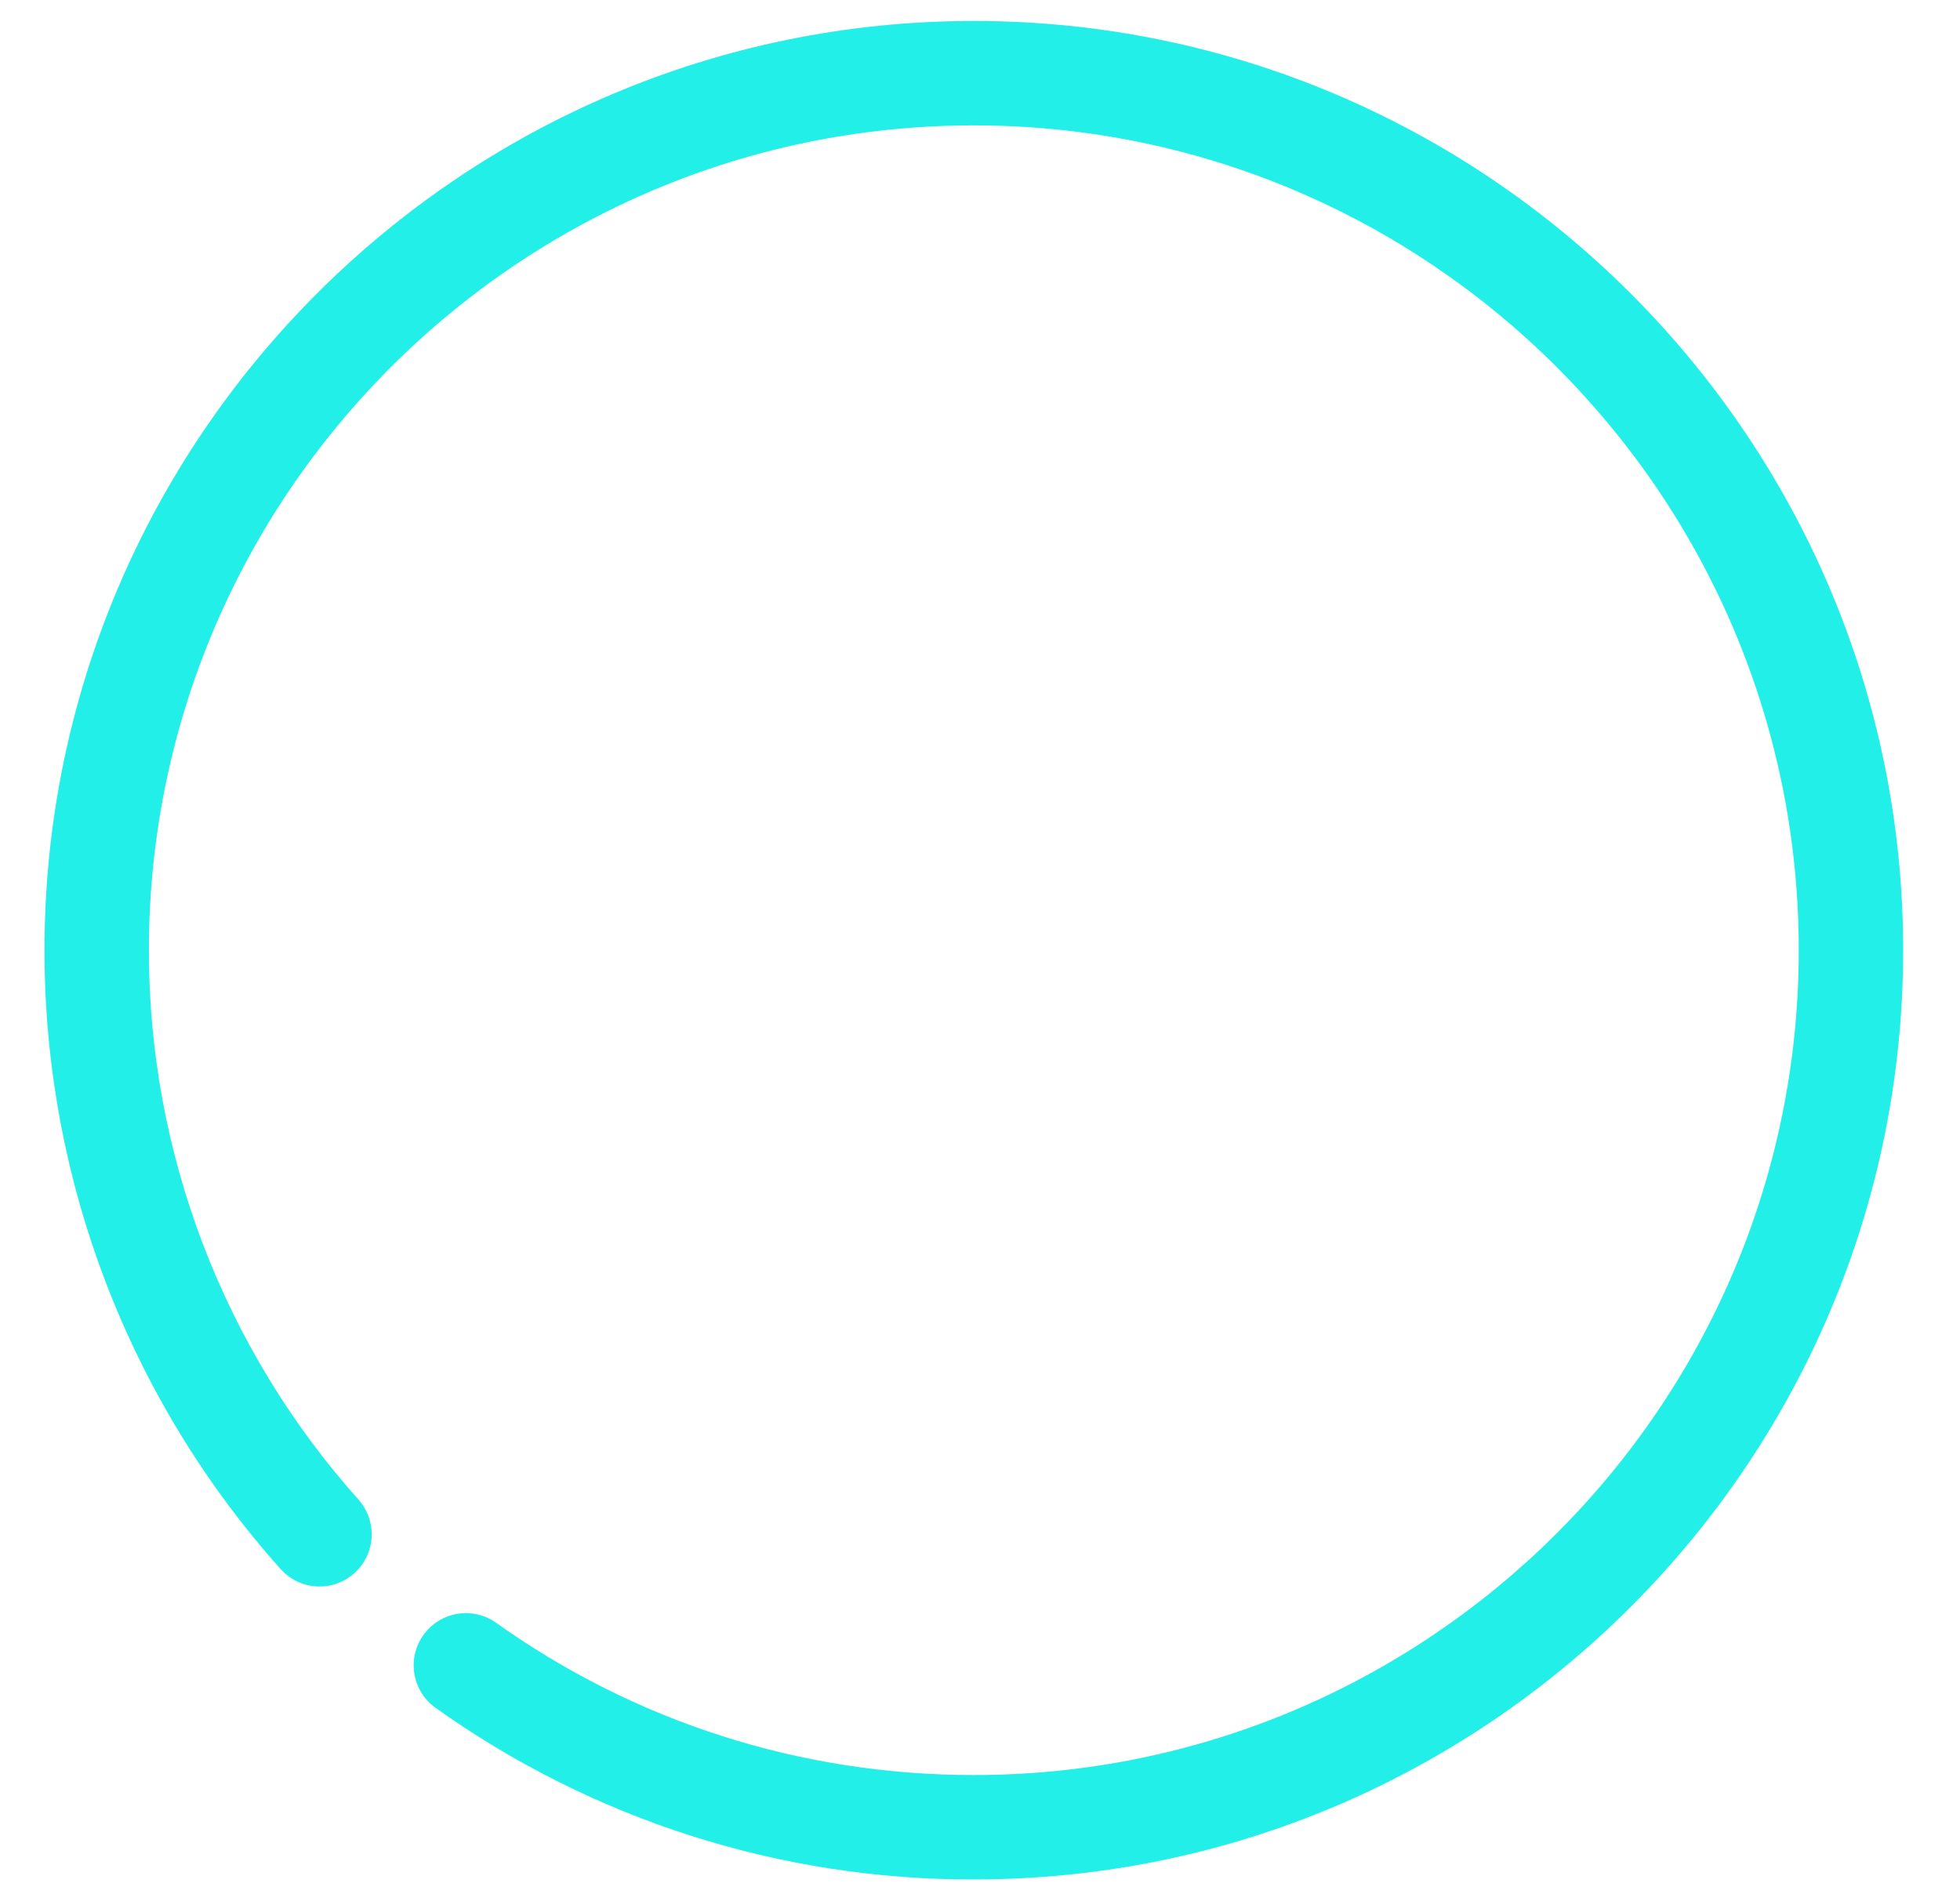
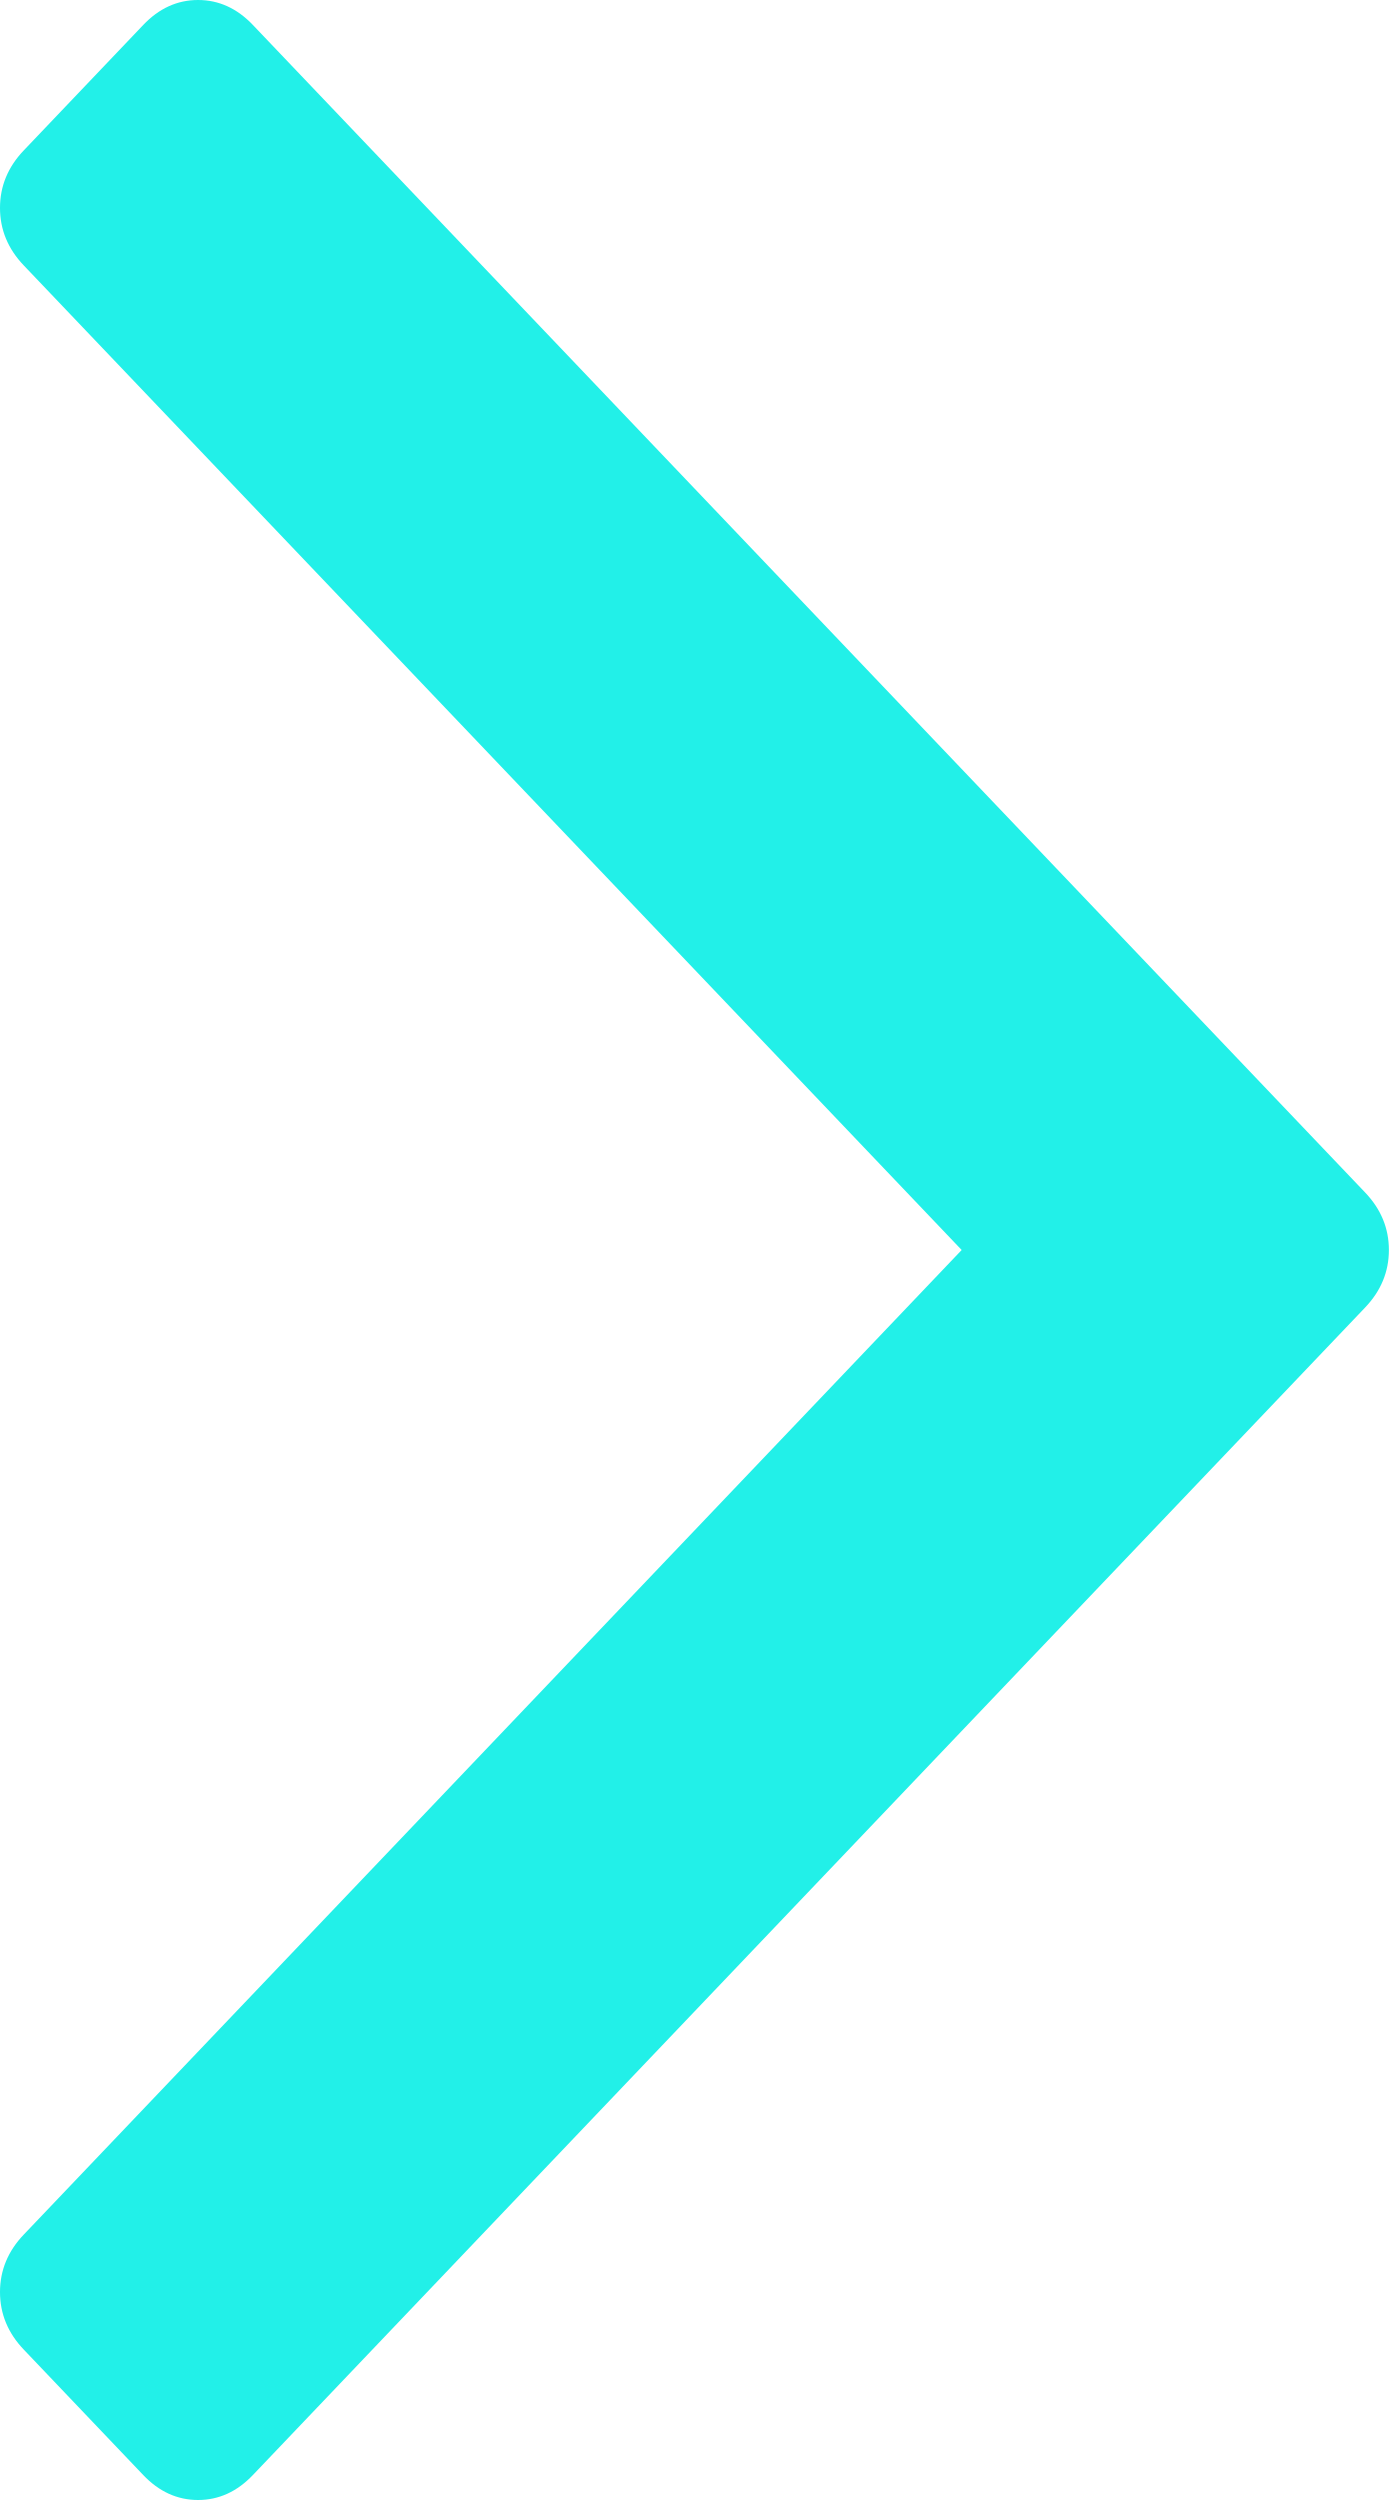
- <svg xmlns="http://www.w3.org/2000/svg" version="1.1" width="33px" height="32px">
-   <g transform="matrix(1 0 0 1 -1065 -459 )">
-     <path d="M 6.965 28.042  C 6.965 28.314  7.091 28.57  7.305 28.737  C 9.955 30.636  13.135 31.655  16.396 31.647  C 25.023 31.647  32.043 24.628  32.043 16  C 32.043 7.372  25.023 0.353  16.396 0.353  C 7.769 0.353  0.749 7.372  0.749 16  C 0.747 19.845  2.162 23.555  4.725 26.421  C 4.891 26.608  5.13 26.714  5.38 26.714  C 5.865 26.714  6.258 26.321  6.258 25.836  C 6.258 25.62  6.179 25.411  6.035 25.25  C 3.761 22.706  2.504 19.412  2.507 16  C 2.507 8.341  8.737 2.111  16.395 2.111  C 24.054 2.111  30.285 8.341  30.285 16  C 30.285 23.659  24.054 29.889  16.395 29.889  C 13.48 29.889  10.69 28.996  8.327 27.307  C 8.183 27.213  8.016 27.163  7.844 27.163  C 7.359 27.163  6.965 27.556  6.965 28.042  Z " fill-rule="nonzero" fill="#22f0e8" stroke="none" transform="matrix(1 0 0 1 1065 459 )" />
+ <svg xmlns="http://www.w3.org/2000/svg" version="1.1" width="10px" height="18px">
+   <g transform="matrix(1 0 0 1 -2837 -288 )">
+     <path d="M 9.828 8.585  C 9.943 8.705  10 8.844  10 9  C 10 9.156  9.943 9.295  9.828 9.415  L 1.821 17.82  C 1.707 17.94  1.575 18  1.426 18  C 1.277 18  1.145 17.94  1.031 17.82  L 0.172 16.918  C 0.057 16.798  0 16.659  0 16.503  C 0 16.347  0.057 16.208  0.172 16.088  L 6.924 9  L 0.172 1.912  C 0.057 1.792  0 1.653  0 1.497  C 0 1.341  0.057 1.202  0.172 1.082  L 1.031 0.18  C 1.145 0.06  1.277 0  1.426 0  C 1.575 0  1.707 0.06  1.821 0.18  L 9.828 8.585  Z " fill-rule="nonzero" fill="#22f0e8" stroke="none" transform="matrix(1 0 0 1 2837 288 )" />
  </g>
</svg>
